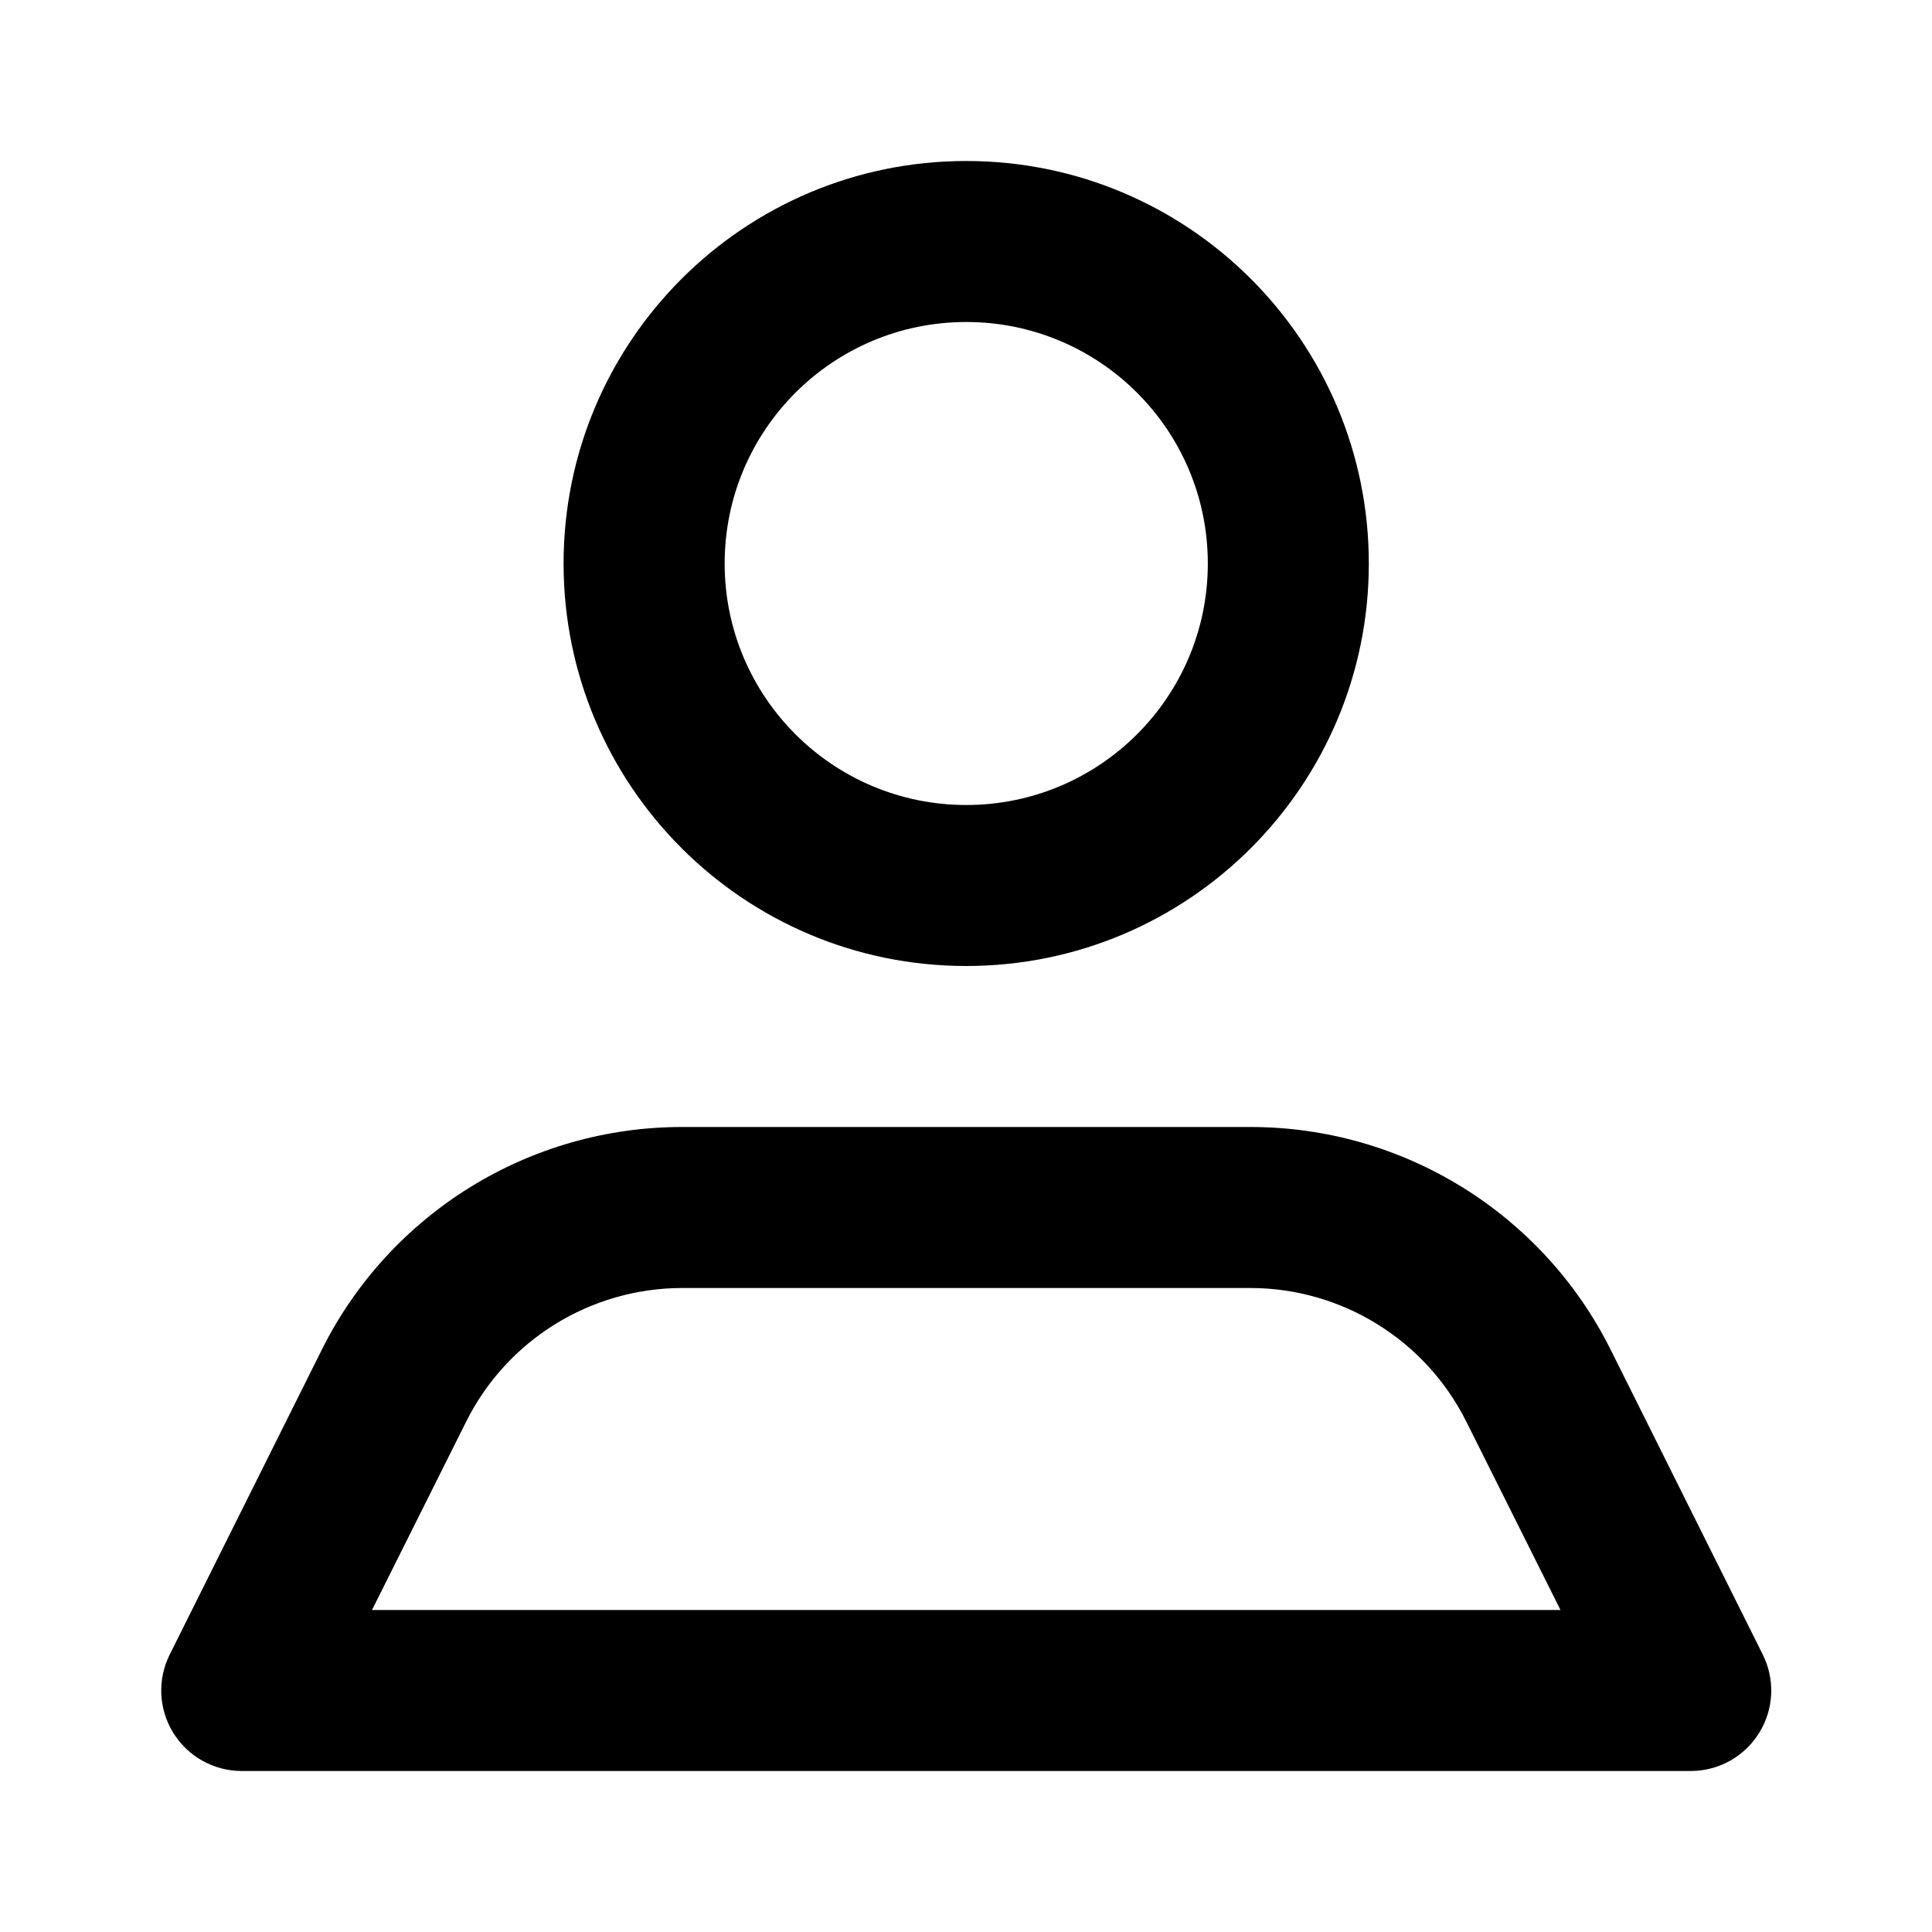
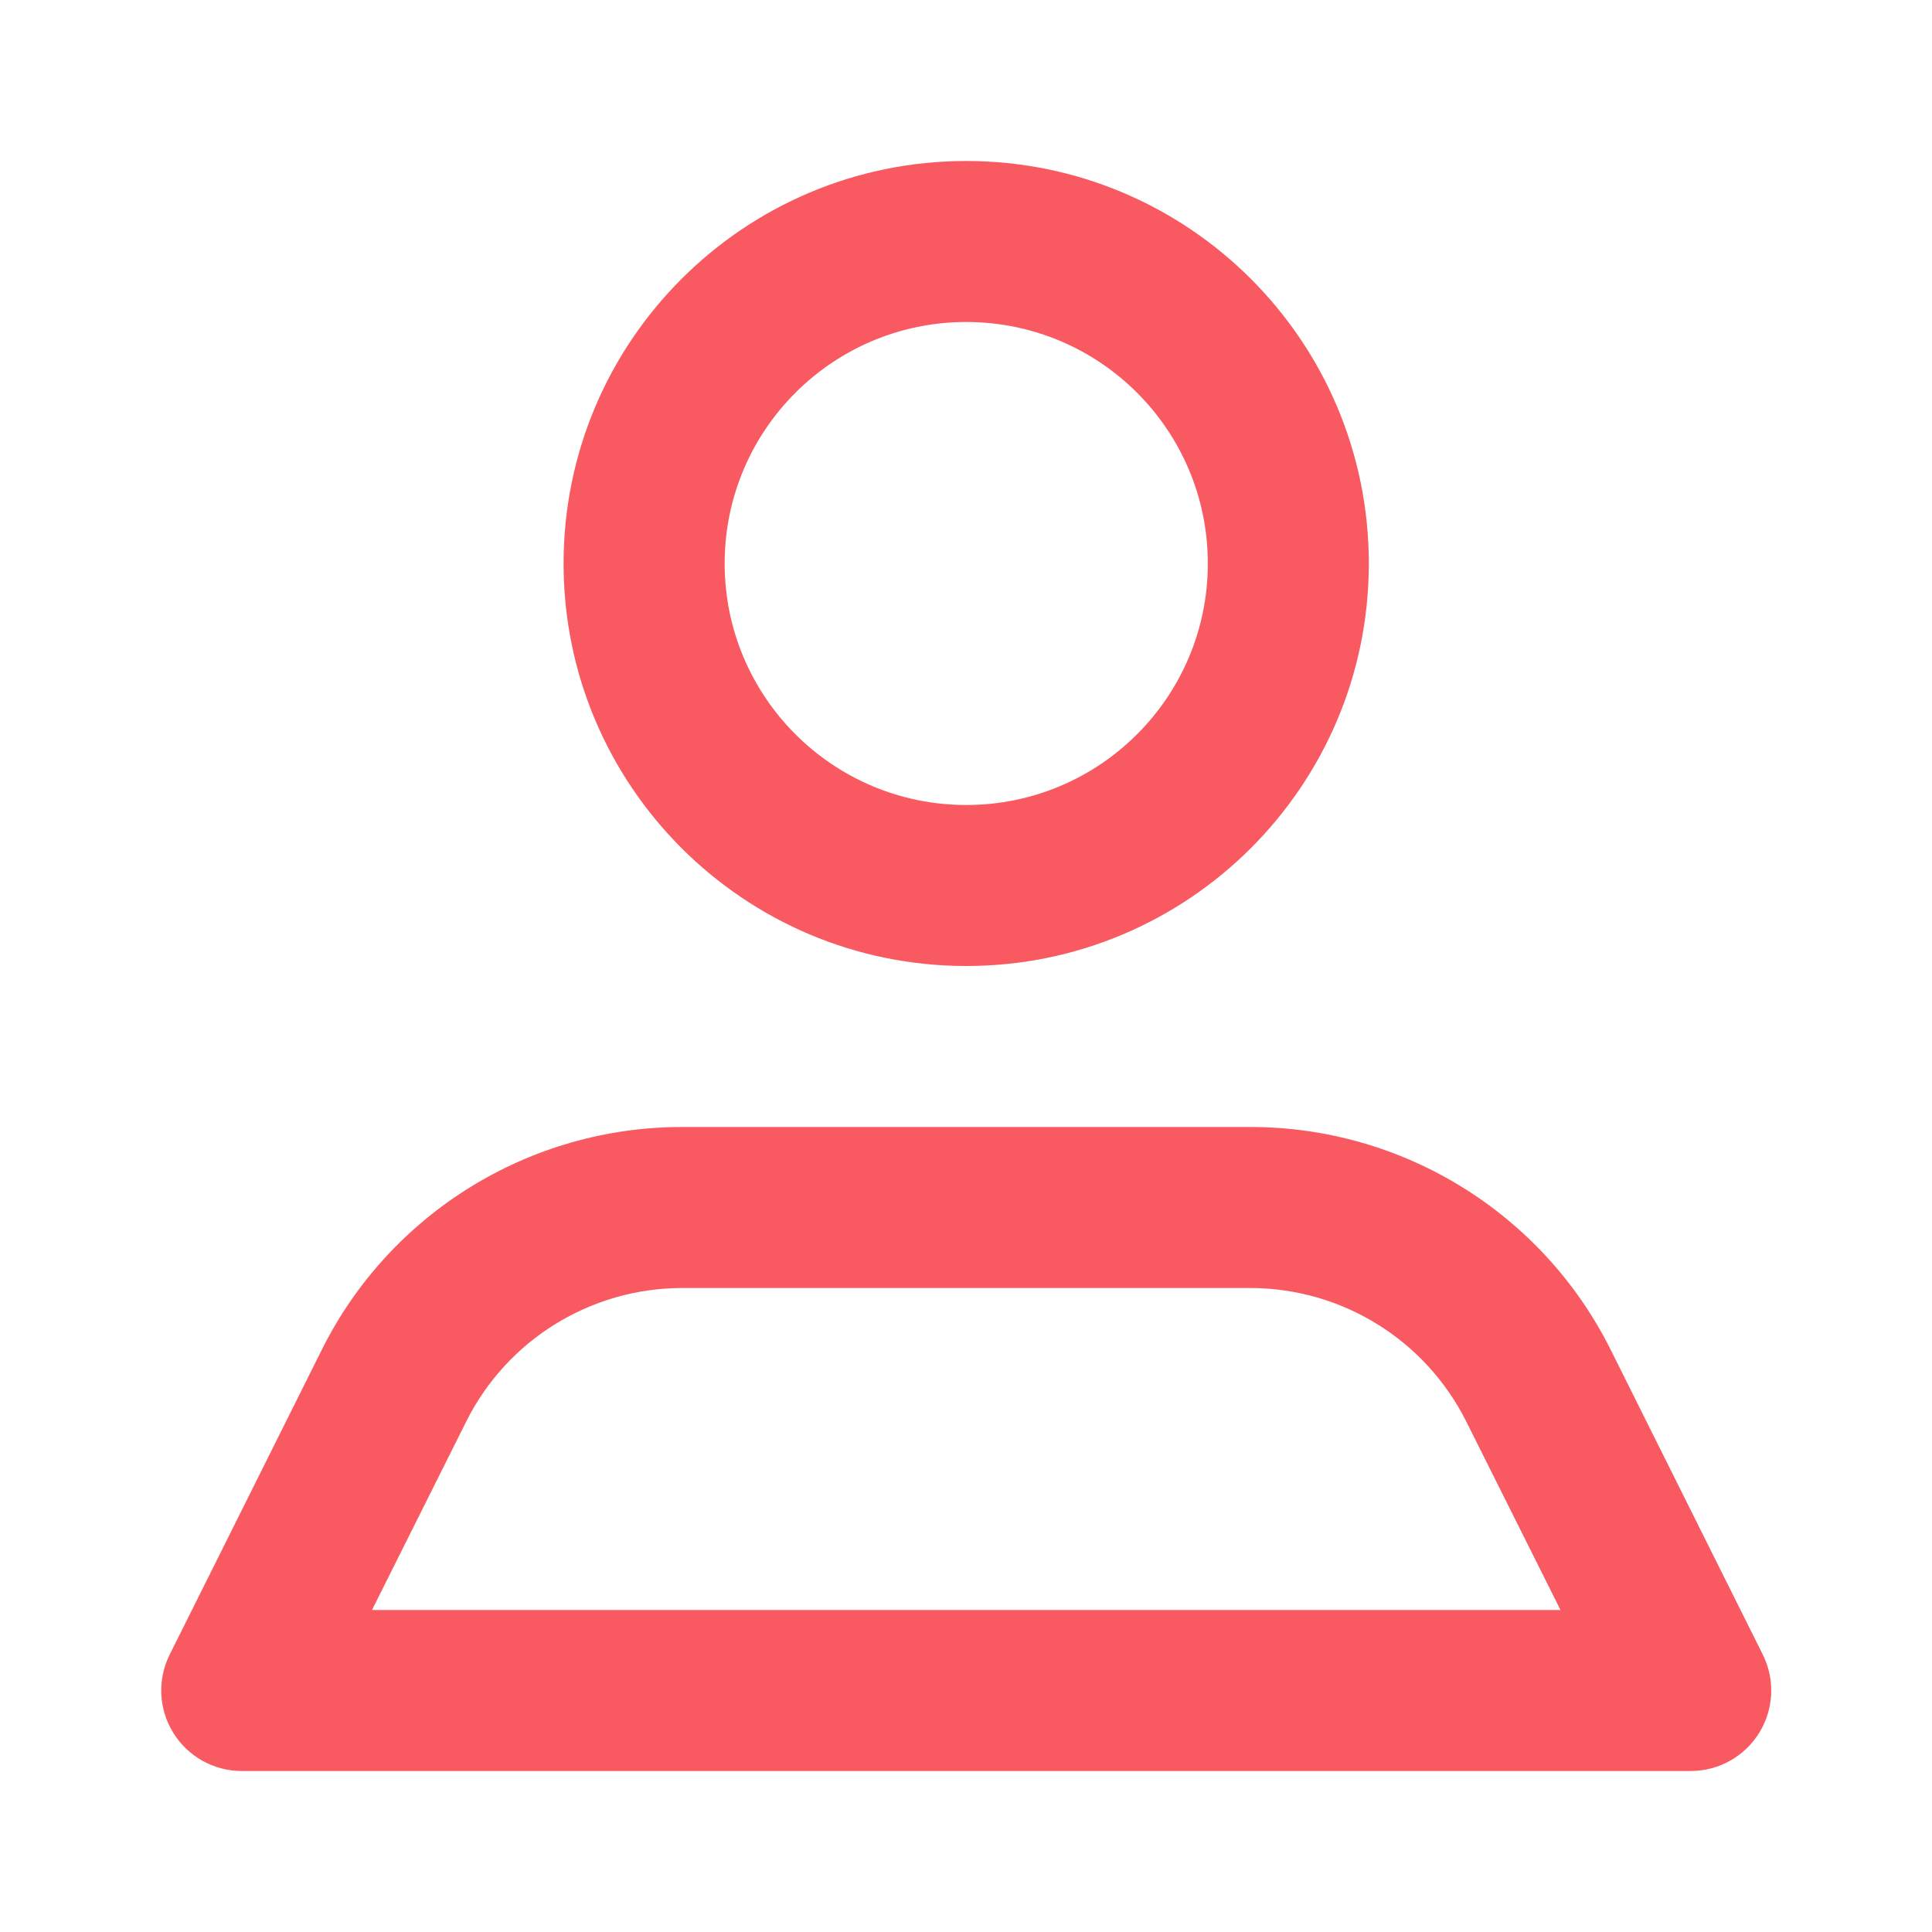
<svg xmlns="http://www.w3.org/2000/svg" viewBox="0 0 24 24">
-   <path fill-rule="evenodd" clip-rule="evenodd" d="M17.004 7C17.004 9.761 14.765 12 12.003 12C9.241 12 7.001 9.761 7.001 7C7.001 4.239 9.241 2 12.003 2C14.765 2 17.004 4.239 17.004 7ZM15.004 7C15.004 5.343 13.66 4 12.003 4C10.346 4 9.002 5.343 9.002 7C9.002 8.657 10.346 10 12.003 10C13.66 10 15.004 8.657 15.004 7ZM21.896 20.55L20.005 16.76C19.157 15.068 17.427 14 15.534 14H8.472C6.579 14 4.848 15.068 4.001 16.76L2.11 20.55C1.954 20.86 1.969 21.228 2.151 21.523C2.332 21.819 2.654 21.999 3 22H21.006C21.352 21.999 21.674 21.819 21.855 21.523C22.037 21.228 22.052 20.86 21.896 20.55ZM5.791 17.66L4.621 20H19.385L18.215 17.66C17.707 16.644 16.67 16.002 15.534 16H8.472C7.336 16.002 6.298 16.644 5.791 17.66Z" fill="currentColor" />
+   <path fill-rule="evenodd" clip-rule="evenodd" d="M17.004 7C17.004 9.761 14.765 12 12.003 12C9.241 12 7.001 9.761 7.001 7C7.001 4.239 9.241 2 12.003 2C14.765 2 17.004 4.239 17.004 7ZM15.004 7C15.004 5.343 13.66 4 12.003 4C10.346 4 9.002 5.343 9.002 7C9.002 8.657 10.346 10 12.003 10C13.66 10 15.004 8.657 15.004 7ZM21.896 20.55L20.005 16.76C19.157 15.068 17.427 14 15.534 14H8.472C6.579 14 4.848 15.068 4.001 16.76L2.11 20.55C1.954 20.86 1.969 21.228 2.151 21.523C2.332 21.819 2.654 21.999 3 22H21.006C21.352 21.999 21.674 21.819 21.855 21.523C22.037 21.228 22.052 20.86 21.896 20.55ZM5.791 17.66L4.621 20H19.385L18.215 17.66C17.707 16.644 16.67 16.002 15.534 16H8.472C7.336 16.002 6.298 16.644 5.791 17.66Z" fill="#f95a61" />
</svg>
